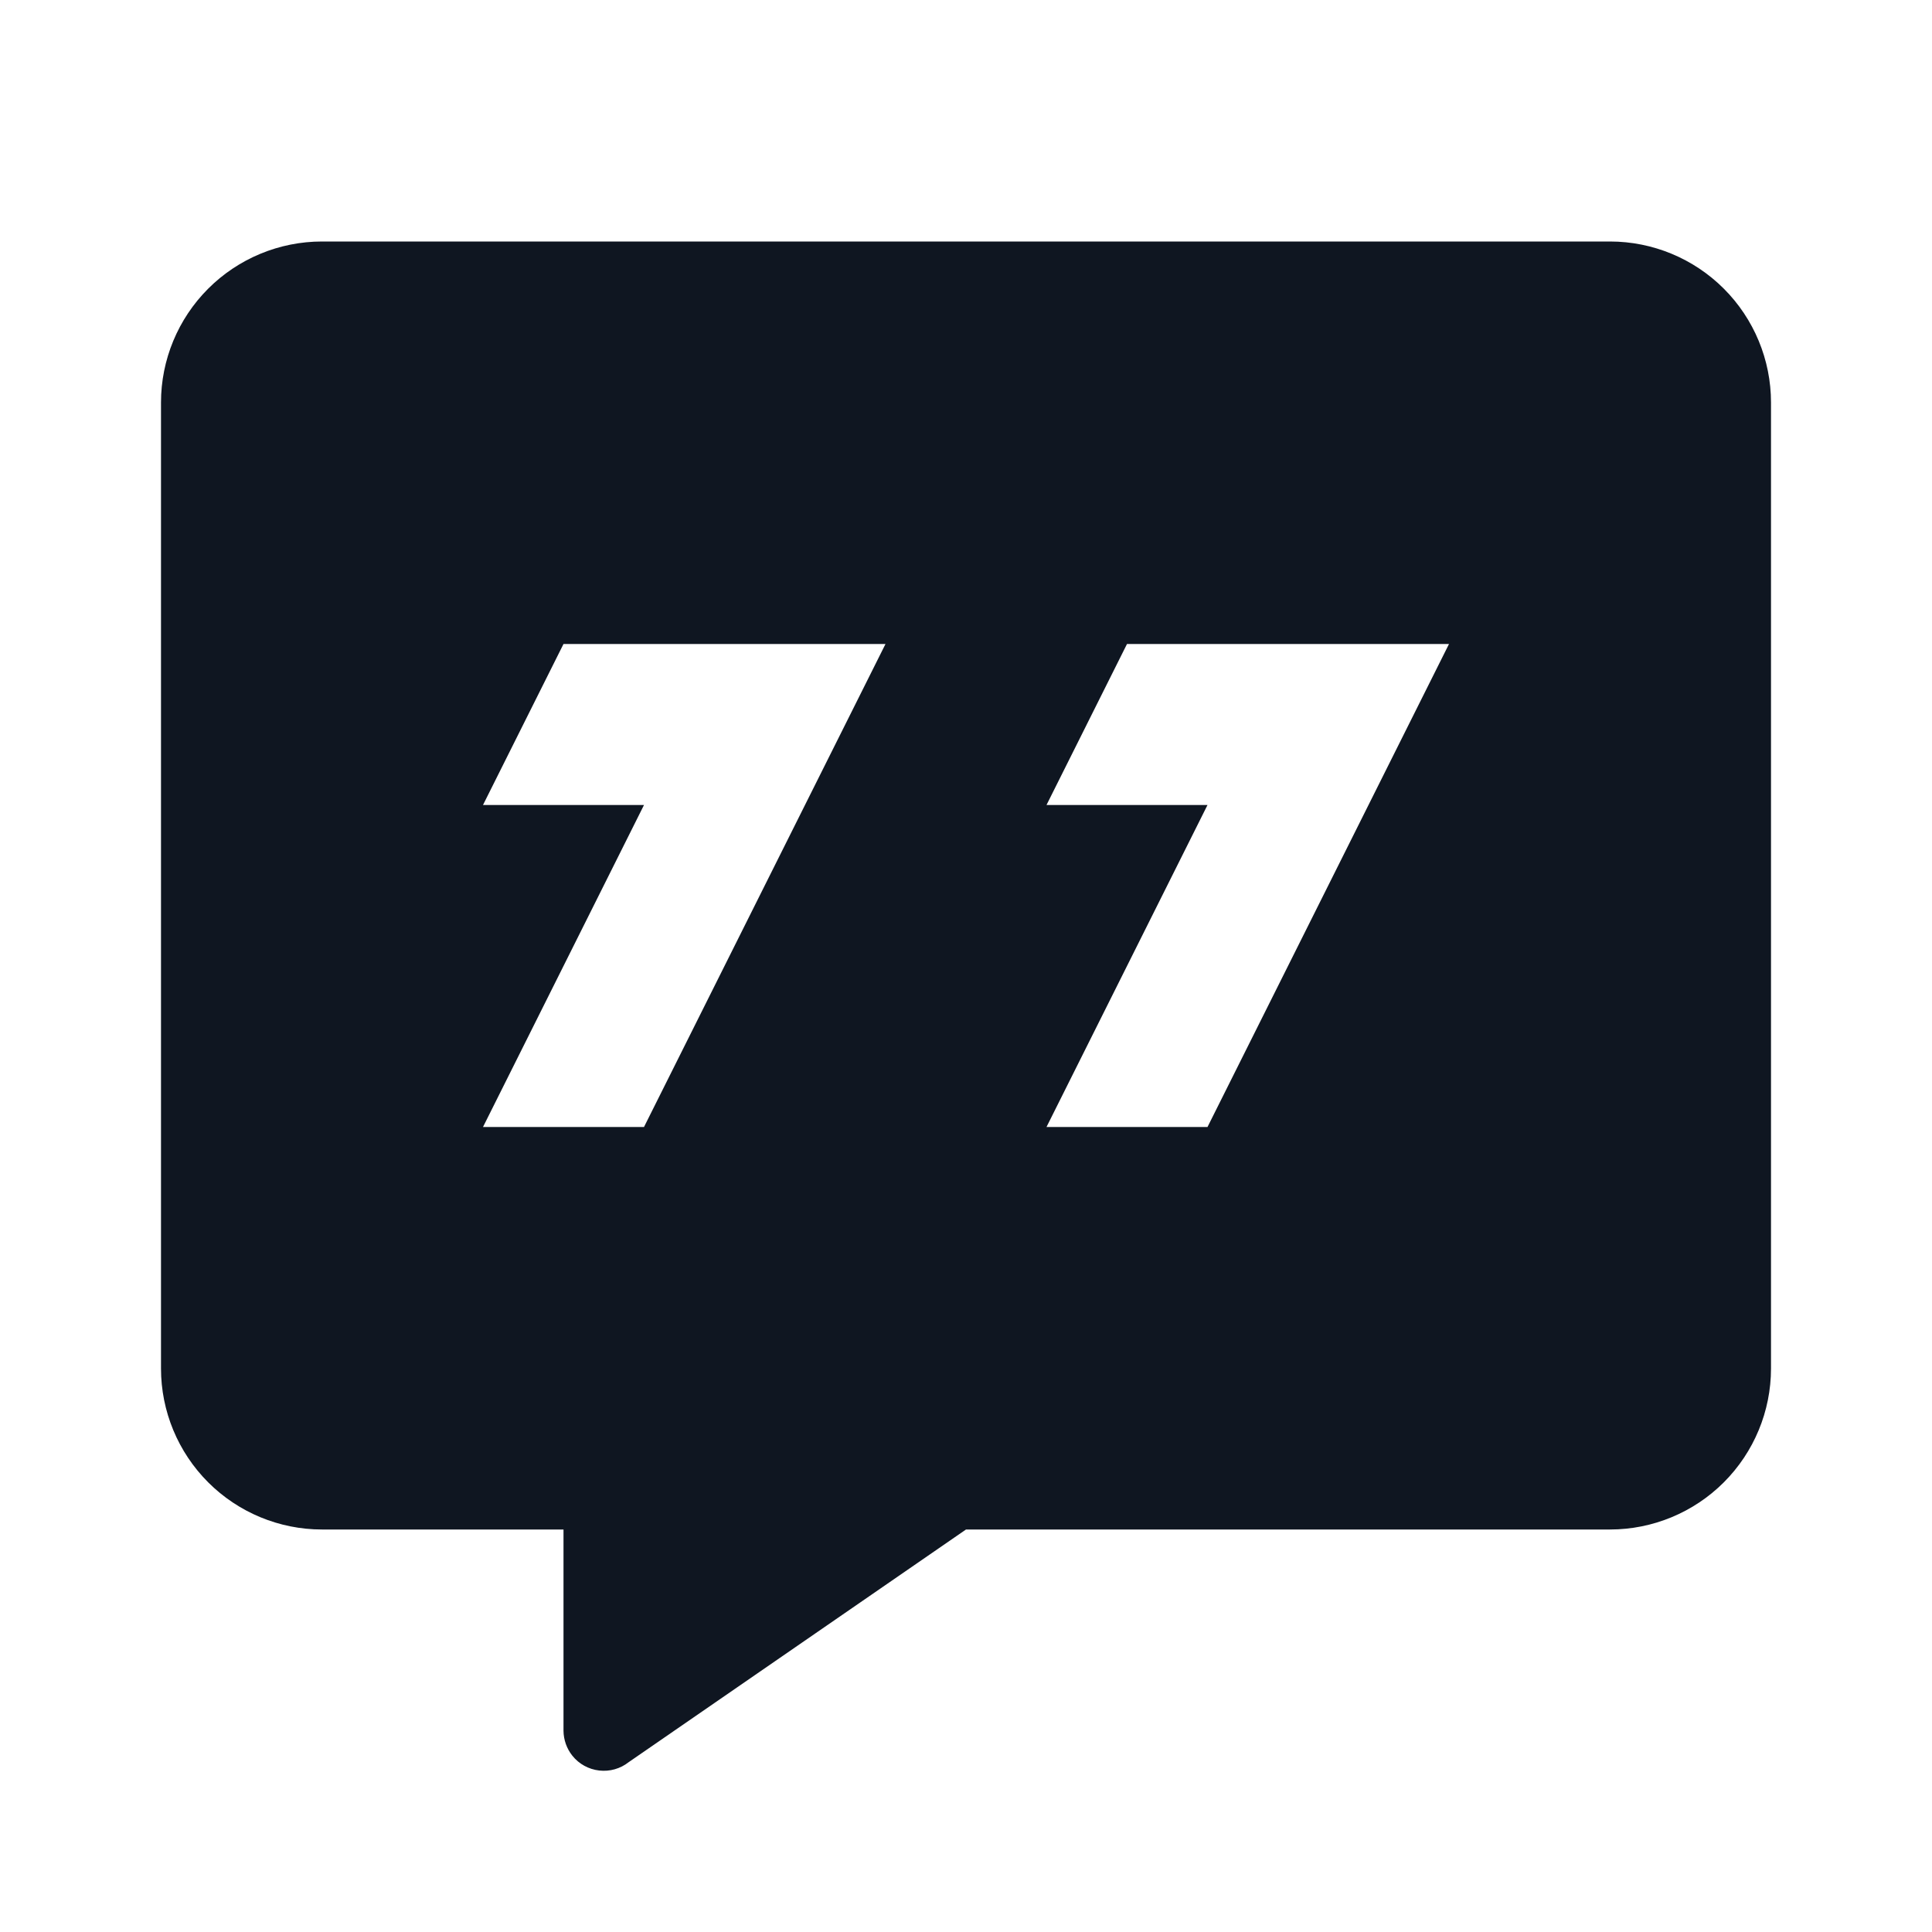
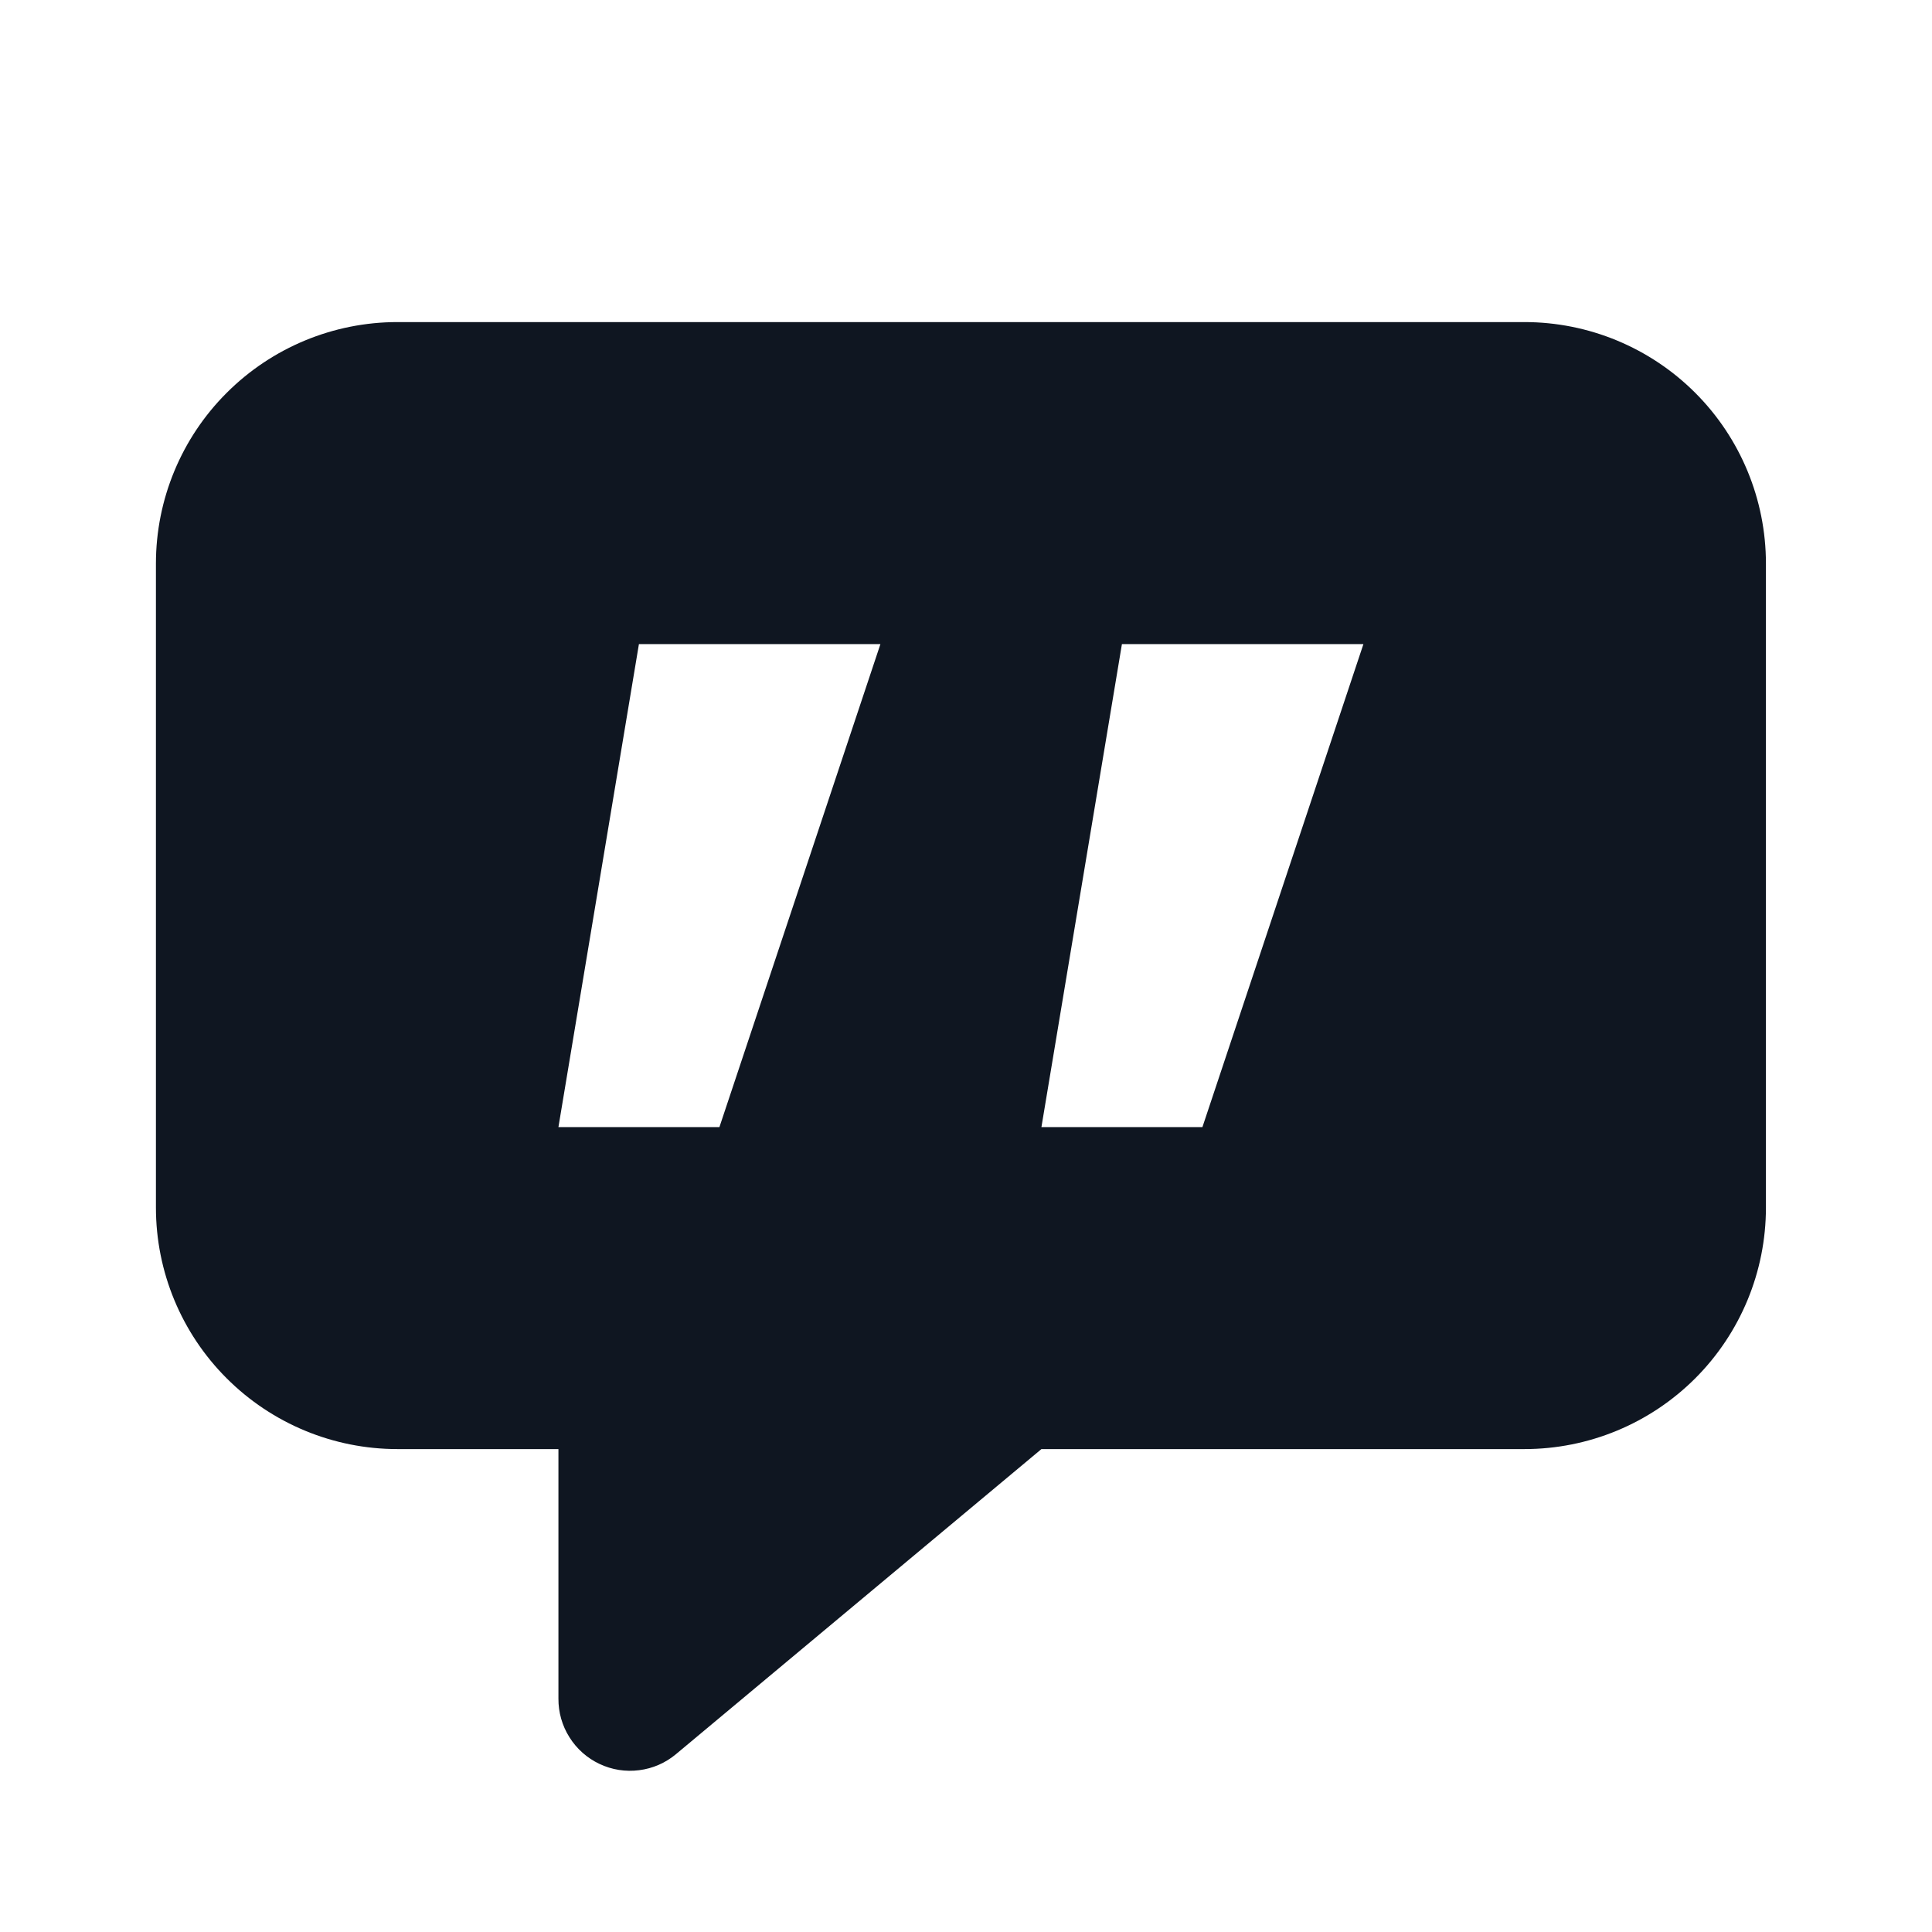
<svg xmlns="http://www.w3.org/2000/svg" width="24" height="24" viewBox="0 0 24 24" fill="none">
-   <path d="M12 19L7.81 21.89C7.706 21.972 7.575 22.009 7.444 21.994C7.312 21.979 7.192 21.913 7.11 21.81C7.04 21.722 7.001 21.613 7 21.5V19H4C3.47 19 2.961 18.789 2.586 18.414C2.211 18.039 2 17.53 2 17V5C2 4.47 2.211 3.961 2.586 3.586C2.961 3.211 3.47 3 4 3H20C20.53 3 21.039 3.211 21.414 3.586C21.789 3.961 22 4.47 22 5V17C22 17.53 21.789 18.039 21.414 18.414C21.039 18.789 20.53 19 20 19H12ZM7 8L6 10H8L6 14H8L11 8H7ZM14 8L13 10H15L13 14H15L18 8H14Z" fill="#0F1621" />
+   <path d="M18.937 4.001H4.937C4.142 4.001 3.379 4.317 2.816 4.88C2.253 5.442 1.937 6.205 1.937 7.001V15.001C1.937 15.797 2.253 16.56 2.816 17.122C3.379 17.685 4.142 18.001 4.937 18.001H6.937V21.101C6.936 21.271 6.983 21.437 7.074 21.581C7.164 21.725 7.294 21.84 7.447 21.912C7.601 21.985 7.772 22.012 7.94 21.99C8.108 21.969 8.267 21.9 8.397 21.791L12.937 18.001H18.937C19.733 18.001 20.496 17.685 21.059 17.122C21.621 16.56 21.937 15.797 21.937 15.001V7.001C21.937 6.205 21.621 5.442 21.059 4.88C20.496 4.317 19.733 4.001 18.937 4.001ZM8.937 14.001H6.937L7.937 8.001H10.937L8.937 14.001ZM14.937 14.001H12.937L13.937 8.001H16.937L14.937 14.001Z" fill="#0F1621" />
</svg>
